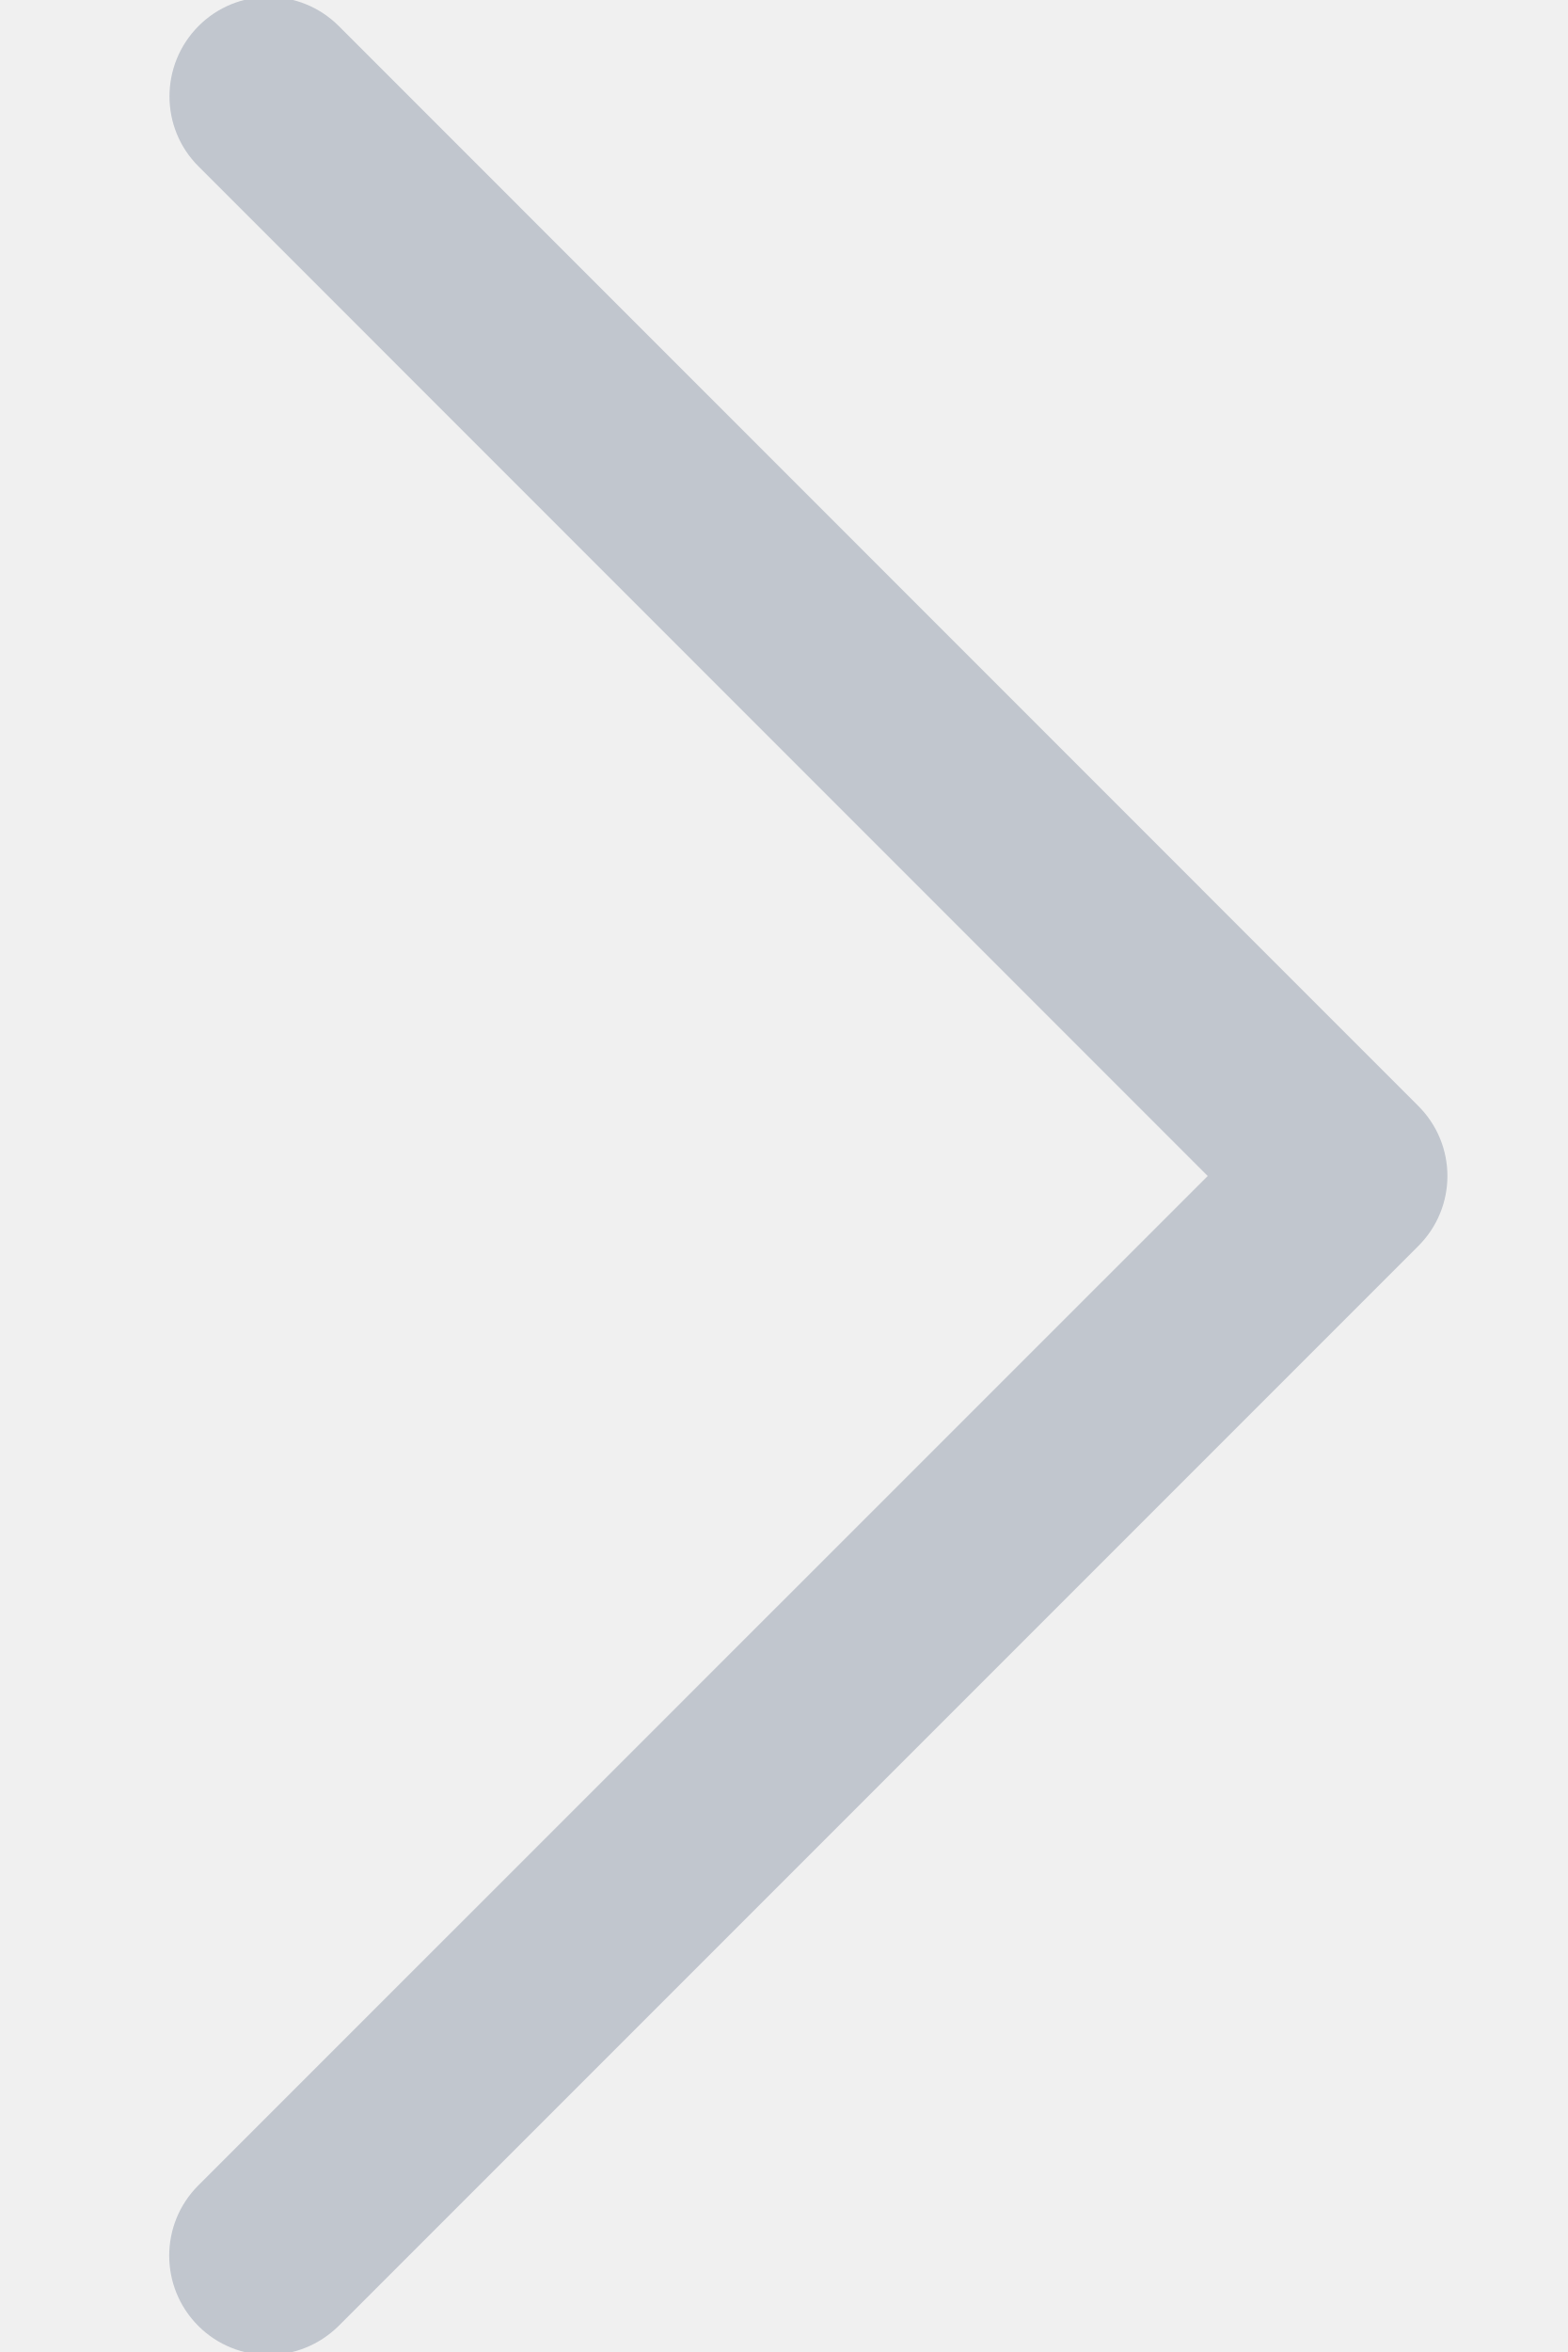
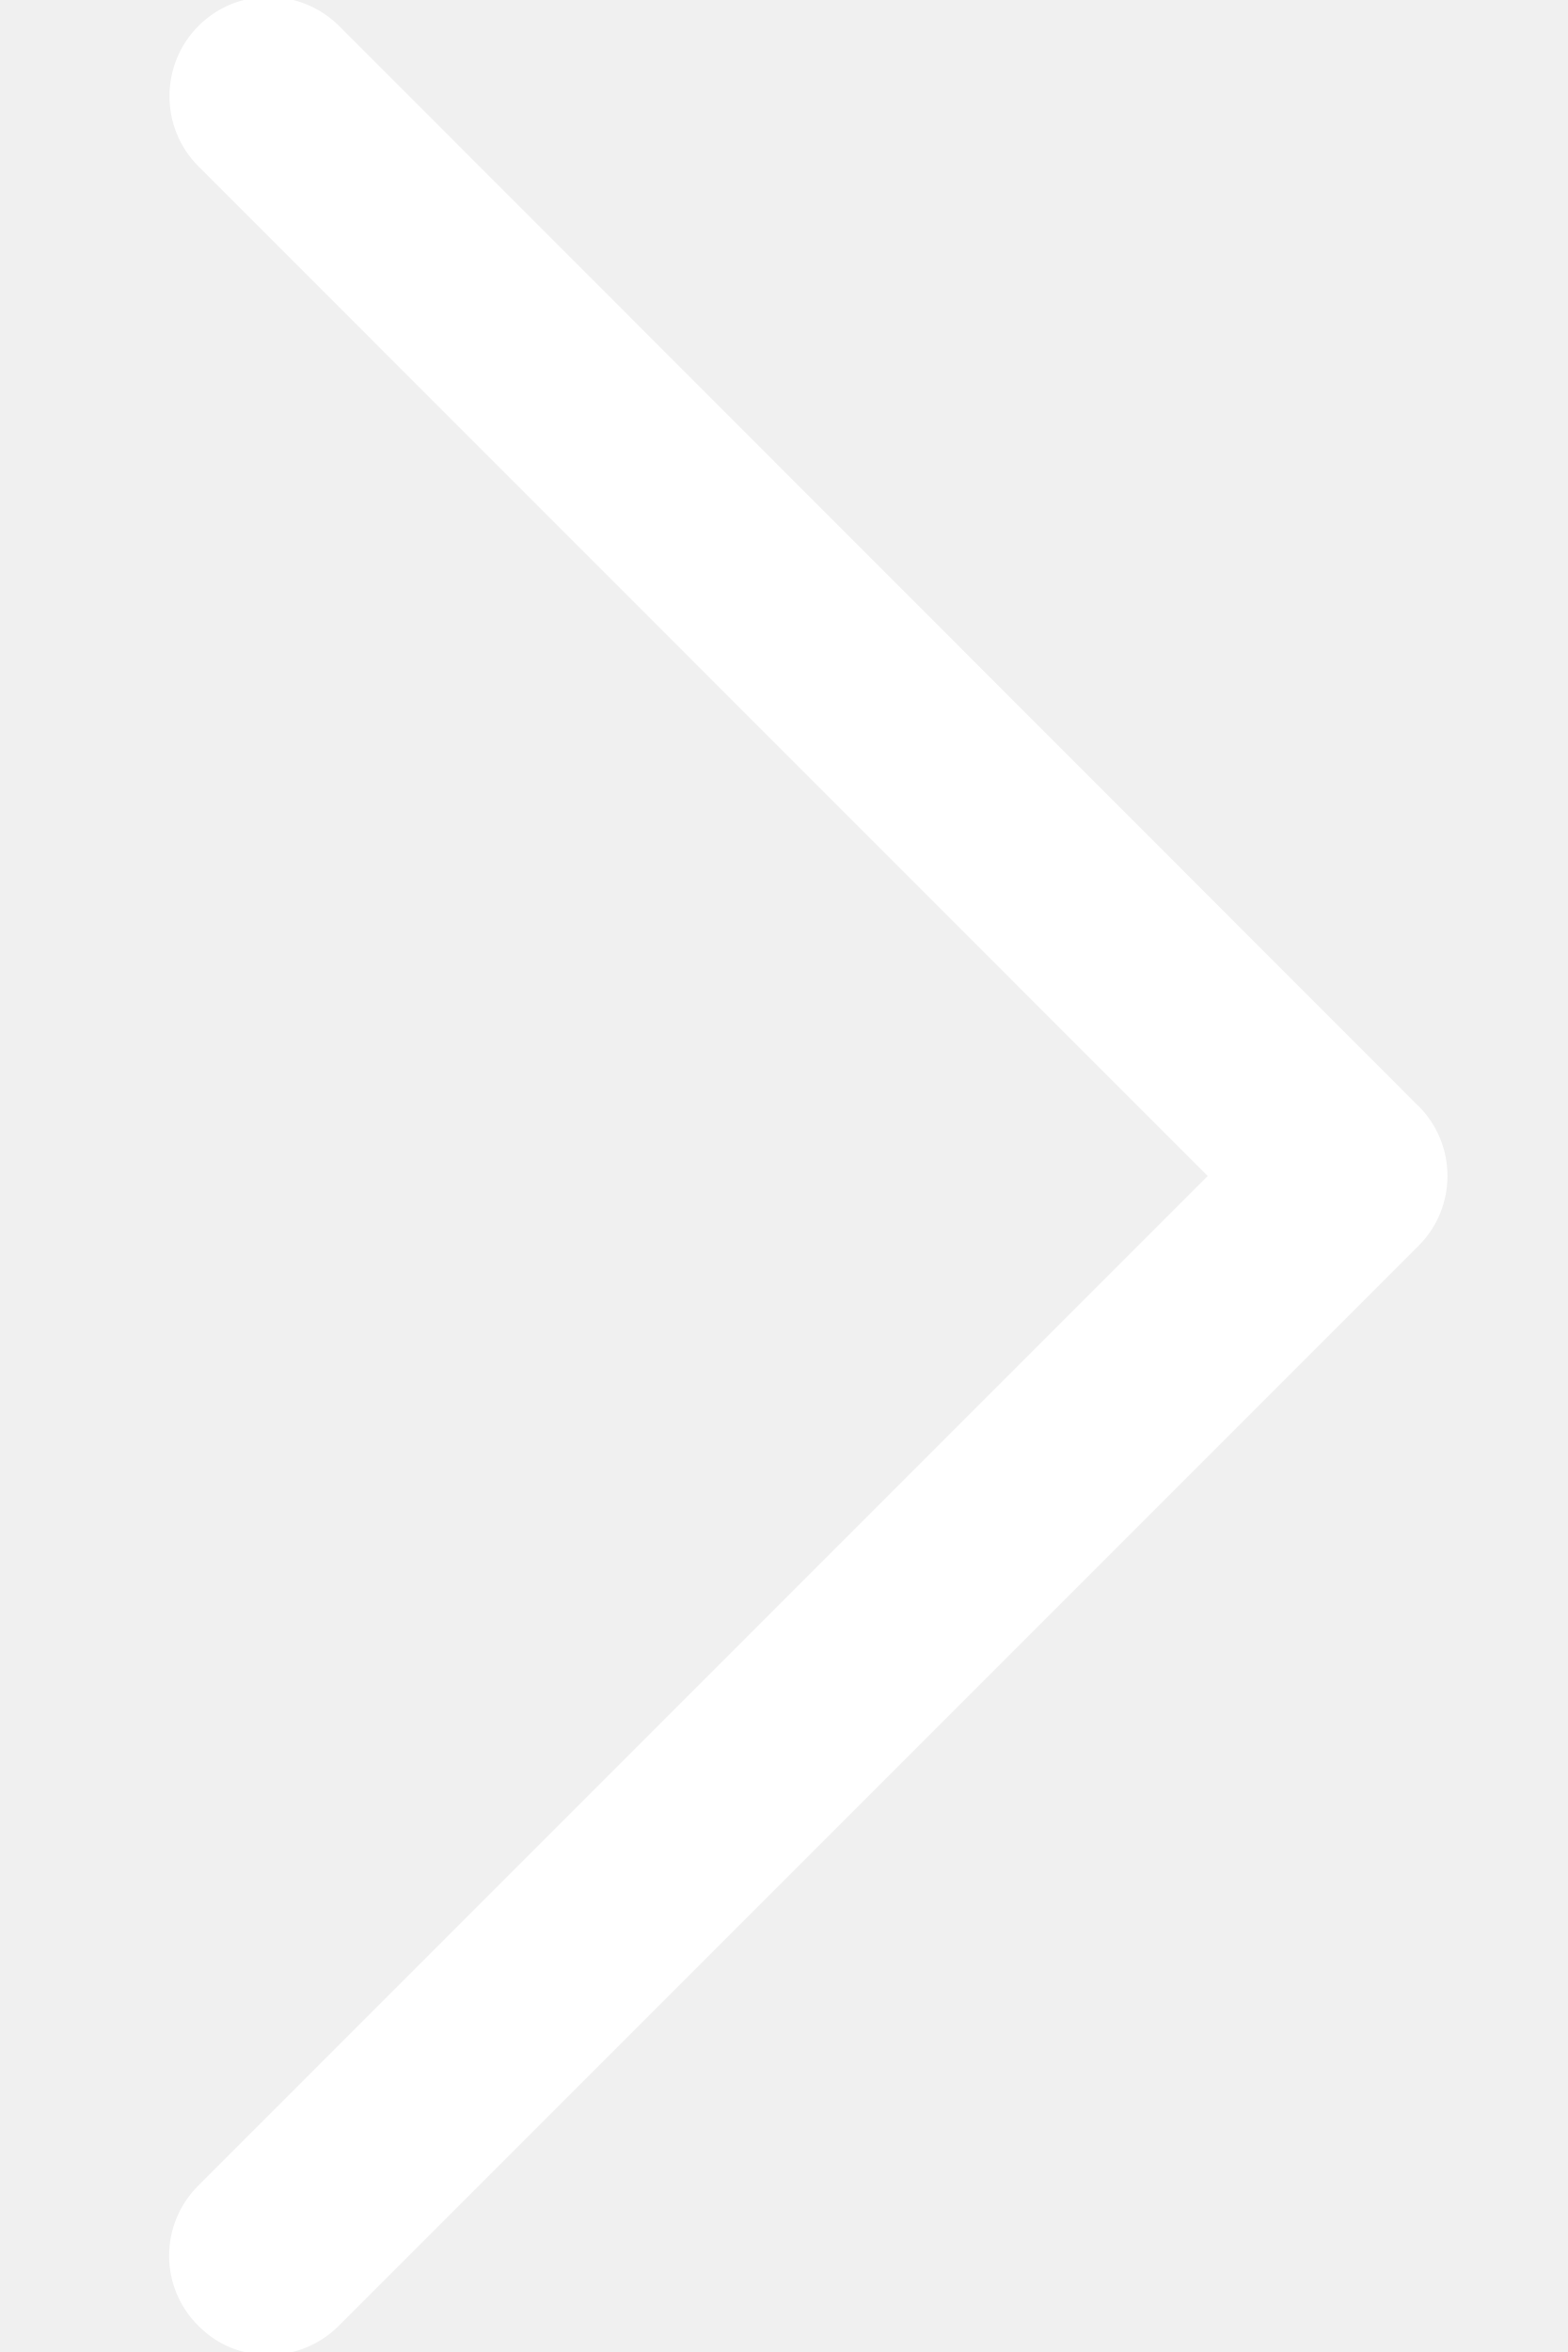
- <svg xmlns="http://www.w3.org/2000/svg" version="1.1" id="Layer_1" x="0px" y="0px" width="8px" height="12px" viewBox="0 0 8 12" enable-background="new 0 0 8 12" xml:space="preserve">
-   <path fill="#C1C6CE" d="M7.237,5.642L1.729,0.133c-0.198-0.198-0.519-0.198-0.716,0s-0.198,0.519,0,0.716L6.163,6l-5.151,5.15  c-0.198,0.198-0.198,0.519,0,0.717c0.099,0.099,0.229,0.148,0.358,0.148c0.129,0,0.259-0.05,0.358-0.148l5.509-5.509  C7.436,6.16,7.436,5.84,7.237,5.642z" />
+ <svg xmlns="http://www.w3.org/2000/svg" width="8" height="12" viewBox="0 0 8 12">
+   <path fill="#fff" d="M7.237 5.642L1.73.132c-.2-.197-.52-.197-.717 0s-.198.52 0 .717L6.163 6l-5.15 5.15c-.2.198-.2.52 0 .717.098.1.228.148.357.148.13 0 .26-.05.358-.148l5.51-5.51c.198-.197.198-.517 0-.715z" />
</svg>
